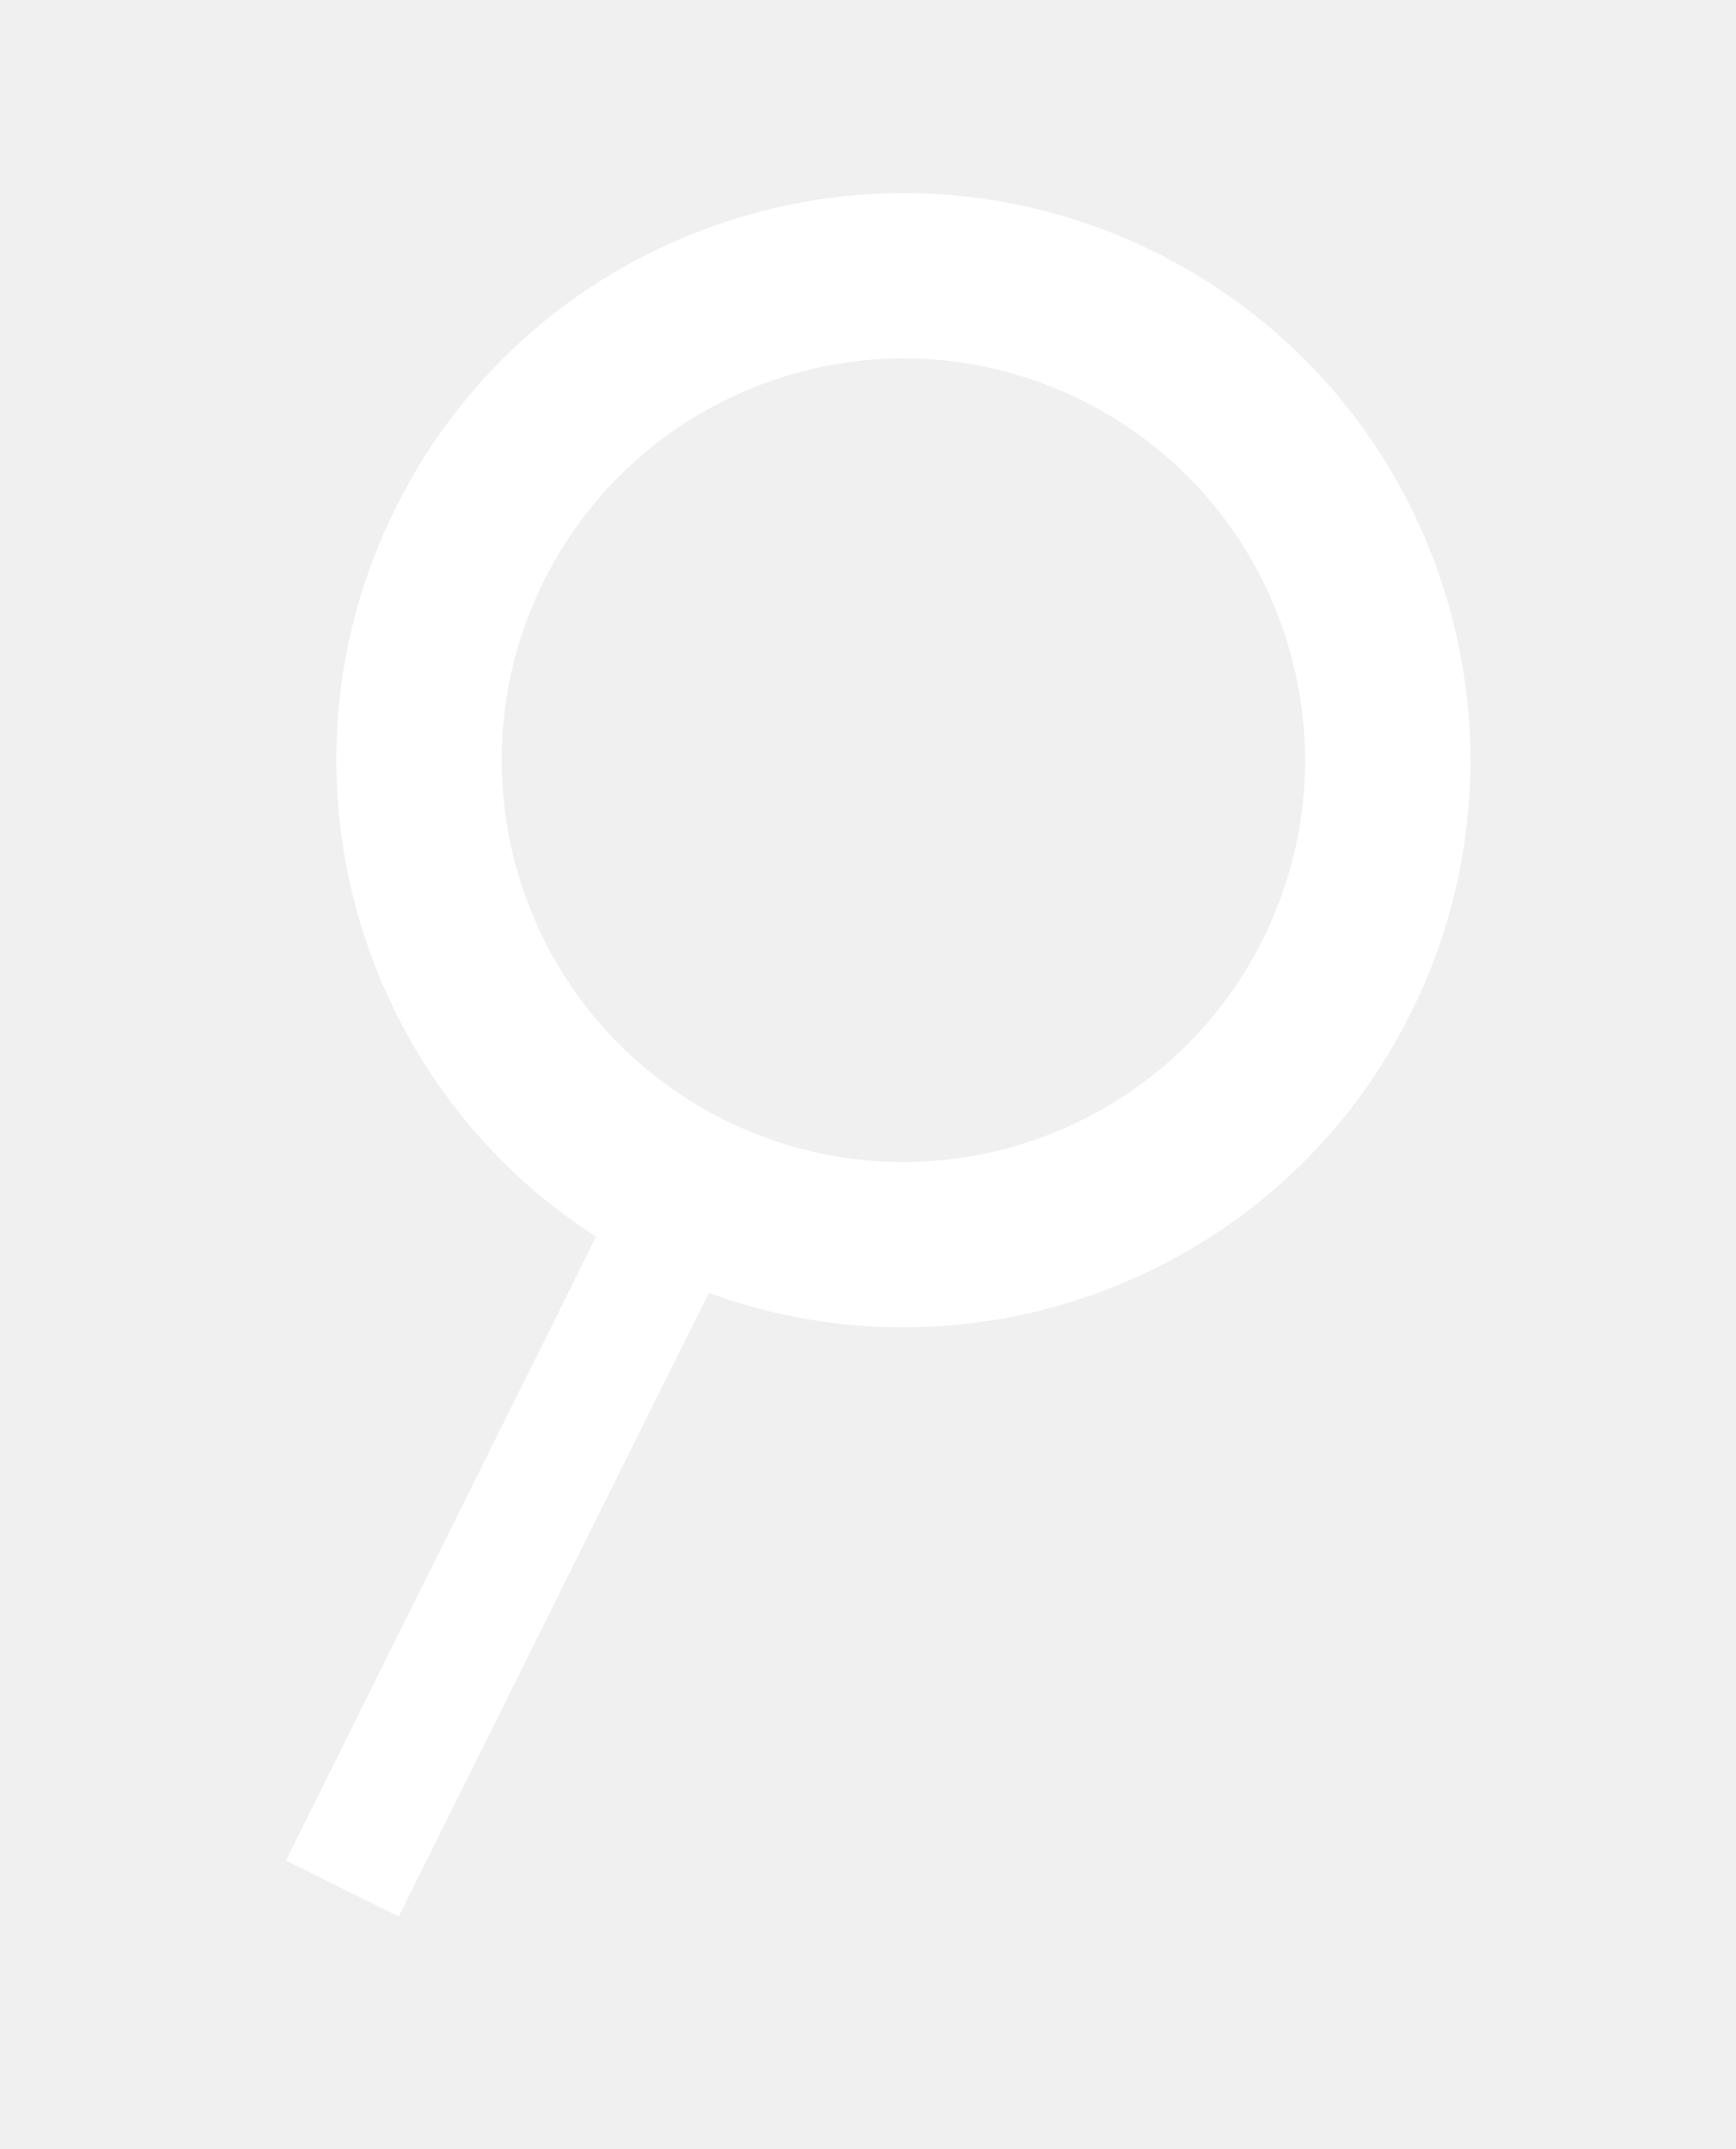
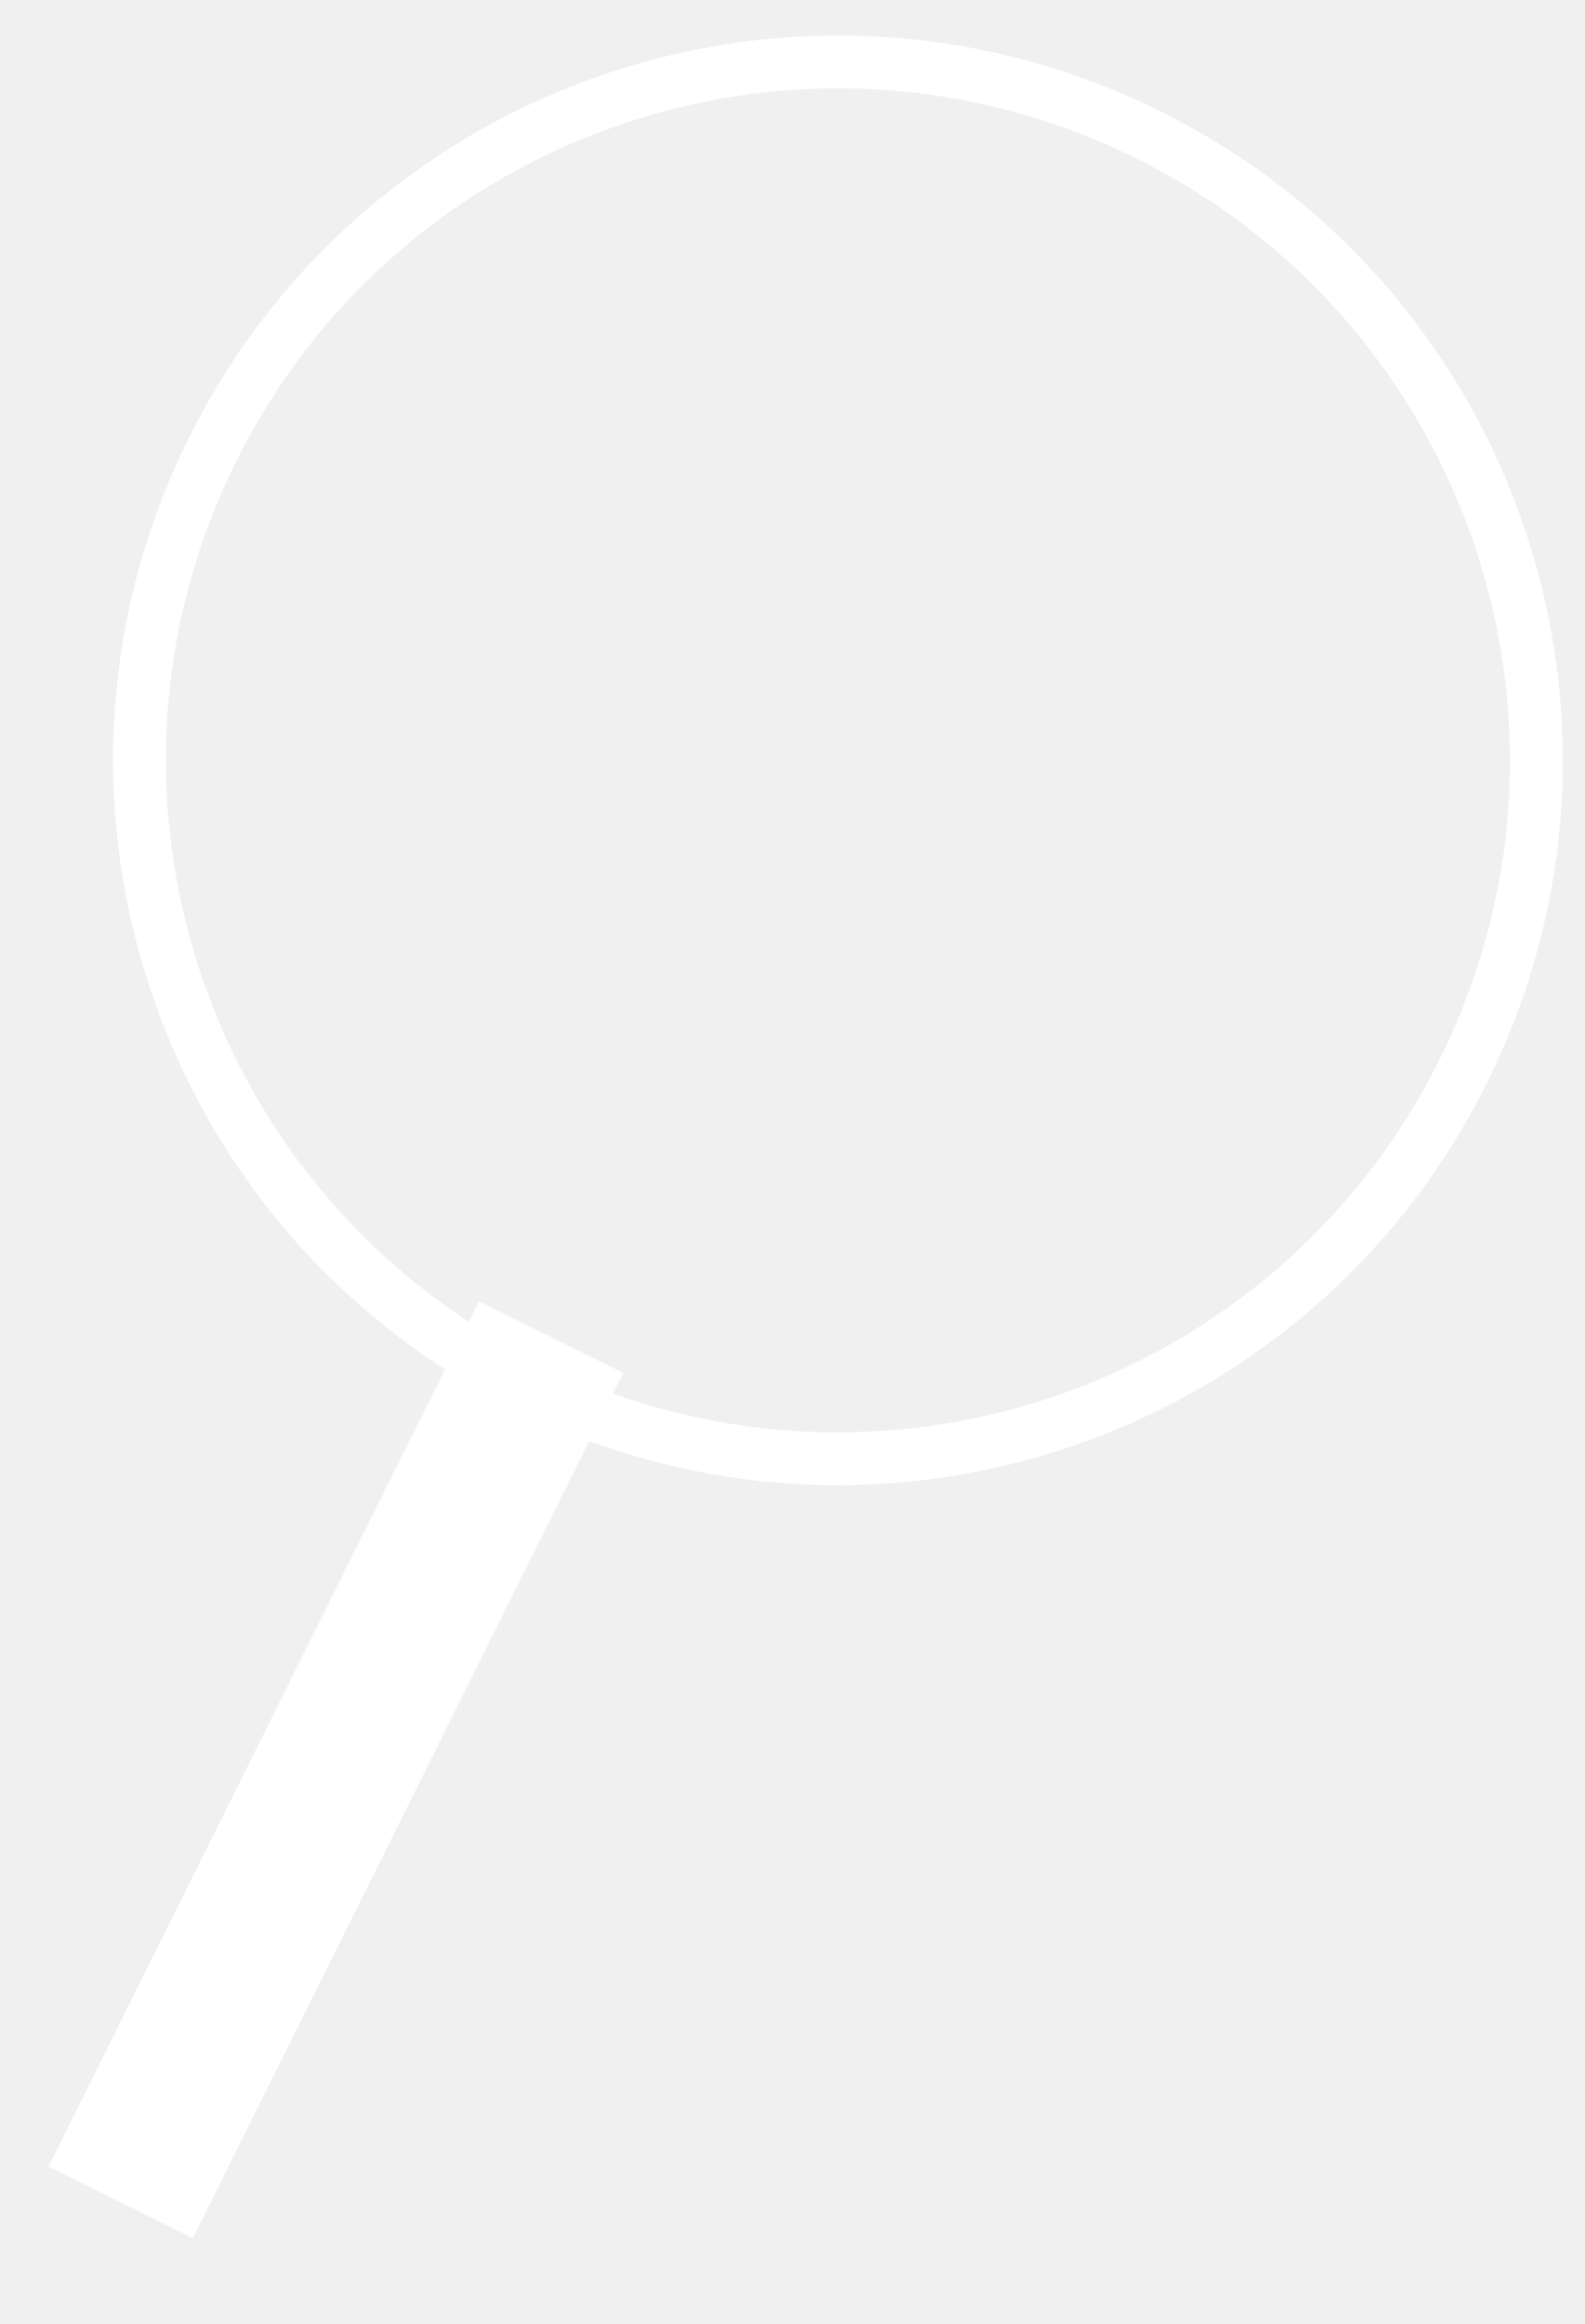
- <svg xmlns="http://www.w3.org/2000/svg" width="21" height="26" viewBox="0 0 21 26" fill="none">
-   <g clip-path="url(#clip0_882_377)">
-     <path fill-rule="evenodd" clip-rule="evenodd" d="M15.284 11.362C14.088 13.766 11.171 14.745 8.767 13.55C6.364 12.354 5.385 9.437 6.58 7.033C7.775 4.63 10.693 3.65 13.096 4.846C15.5 6.041 16.479 8.959 15.284 11.362ZM8.578 15.642C11.818 16.83 15.502 15.415 17.075 12.253C18.762 8.86 17.38 4.742 13.987 3.055C10.595 1.368 6.477 2.75 4.789 6.143C3.217 9.304 4.31 13.096 7.213 14.963L3.46 22.509L4.825 23.188L8.578 15.642Z" fill="white" />
-   </g>
-   <defs>
-     <clipPath id="clip0_882_377">
-       <rect width="20" height="26" fill="white" transform="translate(0.129639)" />
-     </clipPath>
-   </defs>
+ <svg xmlns="http://www.w3.org/2000/svg" width="15" height="22" viewBox="0 0 15 22" fill="none">
+   <path fill-rule="evenodd" clip-rule="evenodd" d="M4.437 12.513L4.534 12.318L5.899 12.997L5.802 13.192C8.793 14.259 12.177 12.944 13.627 10.03C15.191 6.885 13.91 3.067 10.764 1.503C7.619 -0.061 3.801 1.22 2.237 4.365C0.788 7.28 1.781 10.771 4.437 12.513ZM4.213 12.963C1.31 11.096 0.217 7.304 1.789 4.143C3.477 0.75 7.595 -0.632 10.987 1.055C14.38 2.743 15.762 6.86 14.075 10.253C12.502 13.415 8.818 14.83 5.578 13.642L1.825 21.188L0.46 20.509L4.213 12.963Z" fill="white" />
</svg>
